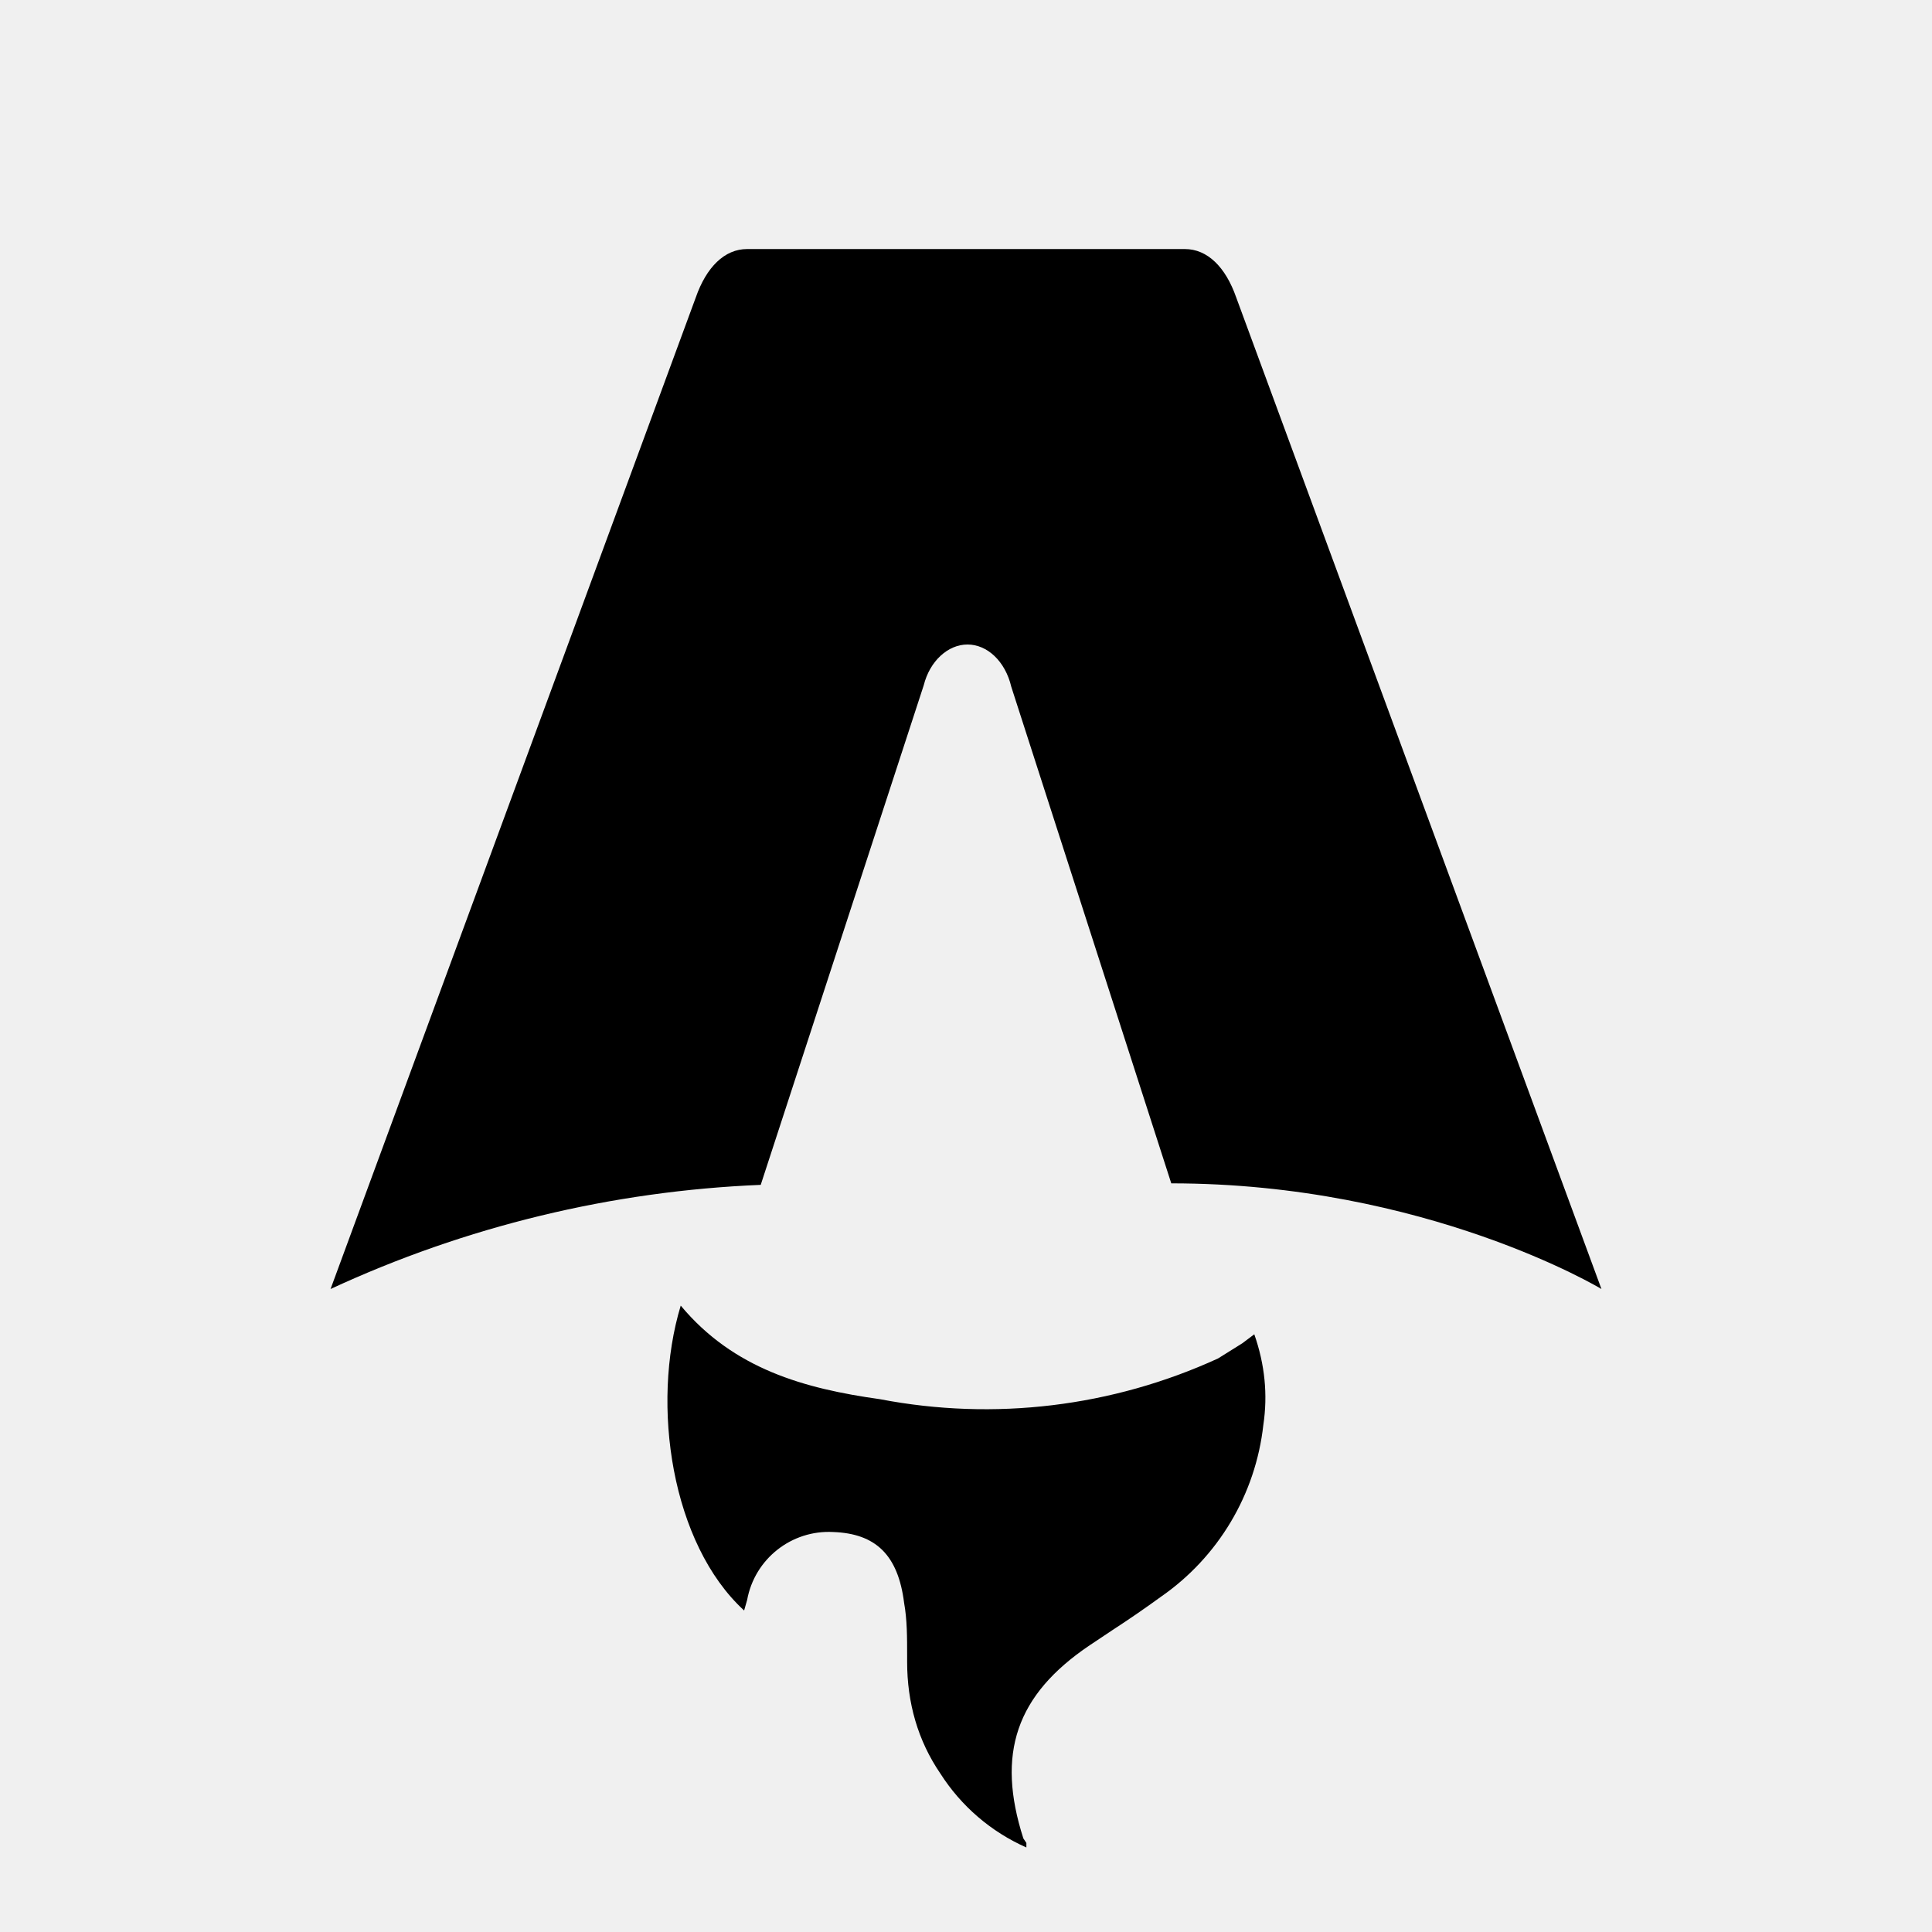
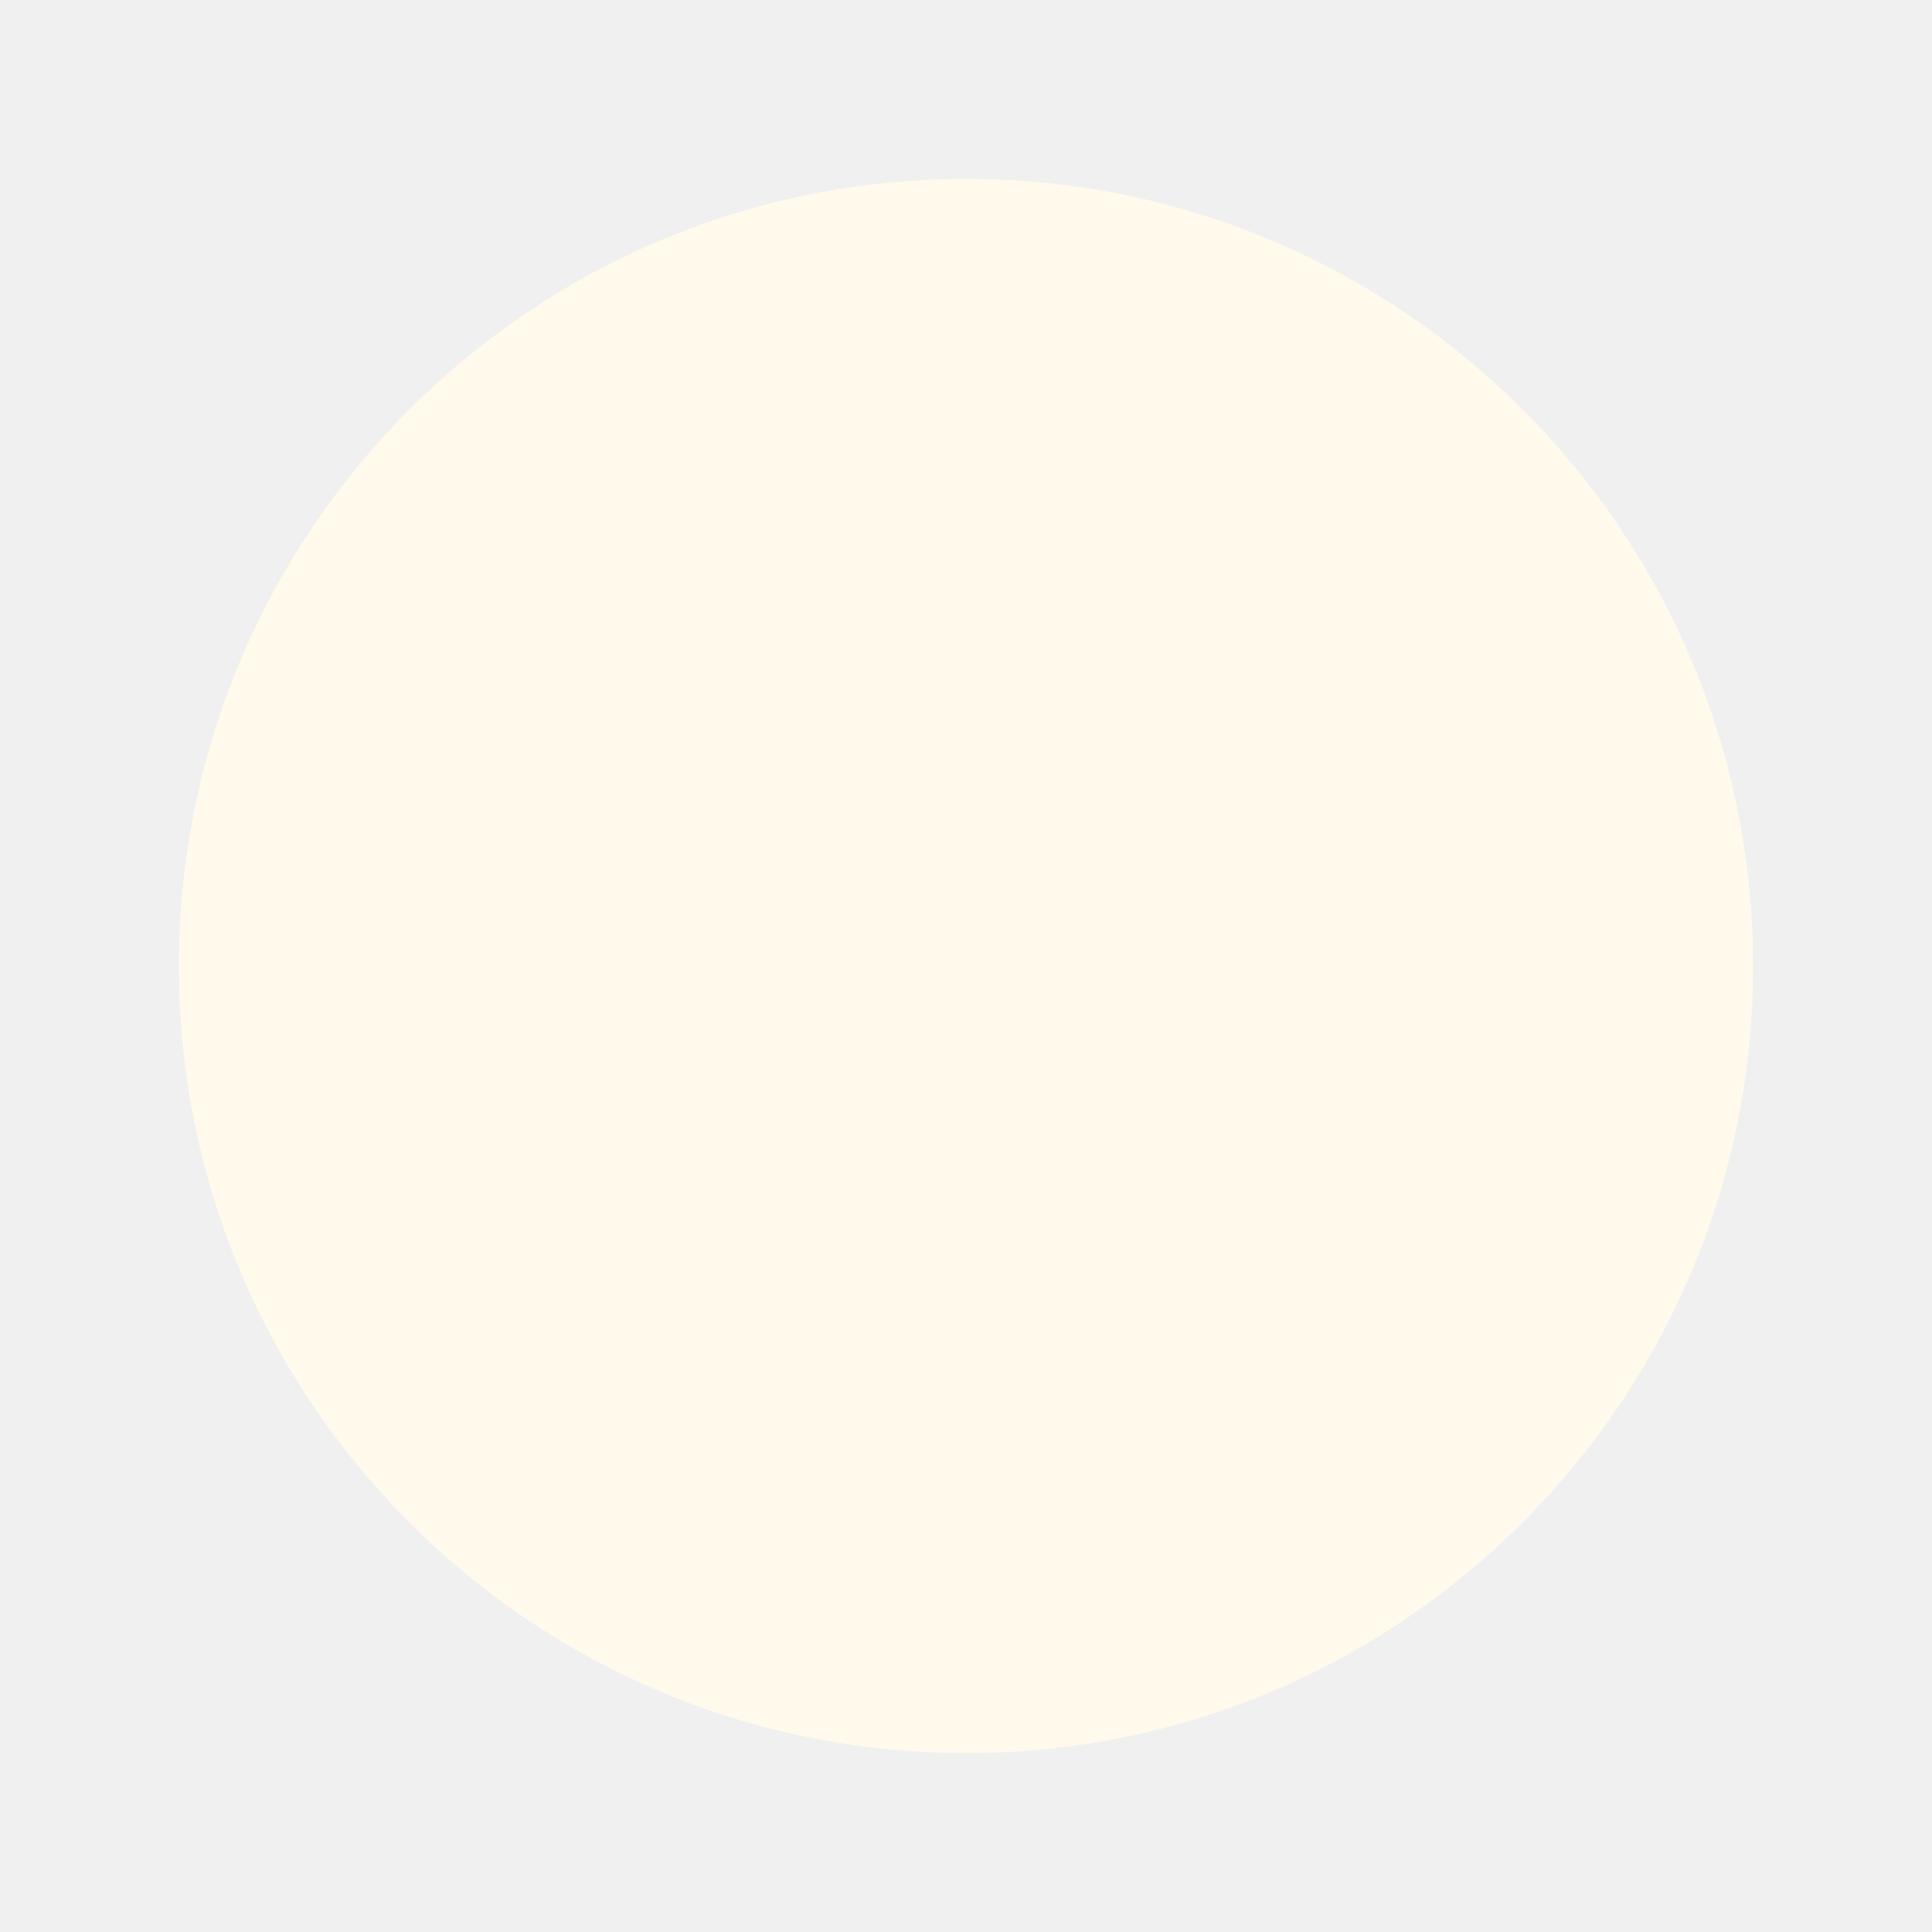
- <svg xmlns="http://www.w3.org/2000/svg" fill="none" viewBox="0 0 128 128">
-   <path d="M50.4 78.5a75.1 75.1 0 0 0-28.5 6.9l24.2-65.7c.7-2 1.9-3.2 3.4-3.2h29c1.5 0 2.7 1.2 3.4 3.2l24.2 65.7s-11.6-7-28.5-7L67 45.5c-.4-1.7-1.6-2.8-2.9-2.8s-2.5 1.1-2.9 2.7zm-5.3 8c-2 6.6-.6 15.8 4.2 20.2a18 18 0 0 1 .2-.7 5.5 5.5 0 0 1 5.7-4.5c2.8.1 4.3 1.5 4.7 4.7.2 1.1.2 2.3.2 3.5v.4c0 2.7.7 5.2 2.2 7.4a13 13 0 0 0 5.7 4.9v-.3l-.2-.3c-1.8-5.6-.5-9.5 4.4-12.8l1.5-1a73 73 0 0 0 3.2-2.2 16 16 0 0 0 6.8-11.4q.45-3-.6-6l-.8.6-1.6 1a37 37 0 0 1-22.4 2.7c-5-.7-9.7-2-13.2-6.2" style="fill:#000" />
-   <style>@media (prefers-color-scheme:dark){path{fill:#fff}}</style>
+ <svg xmlns="http://www.w3.org/2000/svg" width="1080" height="1080" fill="none">
+   <defs>
+     <clipPath id="a" class="frame-clip frame-clip-def">
+       <rect rx="0" ry="0" width="1080" height="1080" transform="matrix(1, 0, 0, 1, 0, 0)" />
+     </clipPath>
+   </defs>
+   <g clip-path="url(#a)">
+     <g class="fills">
+       <rect rx="0" ry="0" width="1080" height="1080" transform="matrix(1, 0, 0, 1, 0, 0)" class="frame-background" />
+     </g>
+     <g class="frame-children">
+       <ellipse cx="540" cy="540" rx="440" ry="440" transform="matrix(1, 0, 0, 1, 0, 0)" style="fill: rgb(255, 250, 235); fill-opacity: 1;" class="fills" />
+     </g>
+   </g>
</svg>
